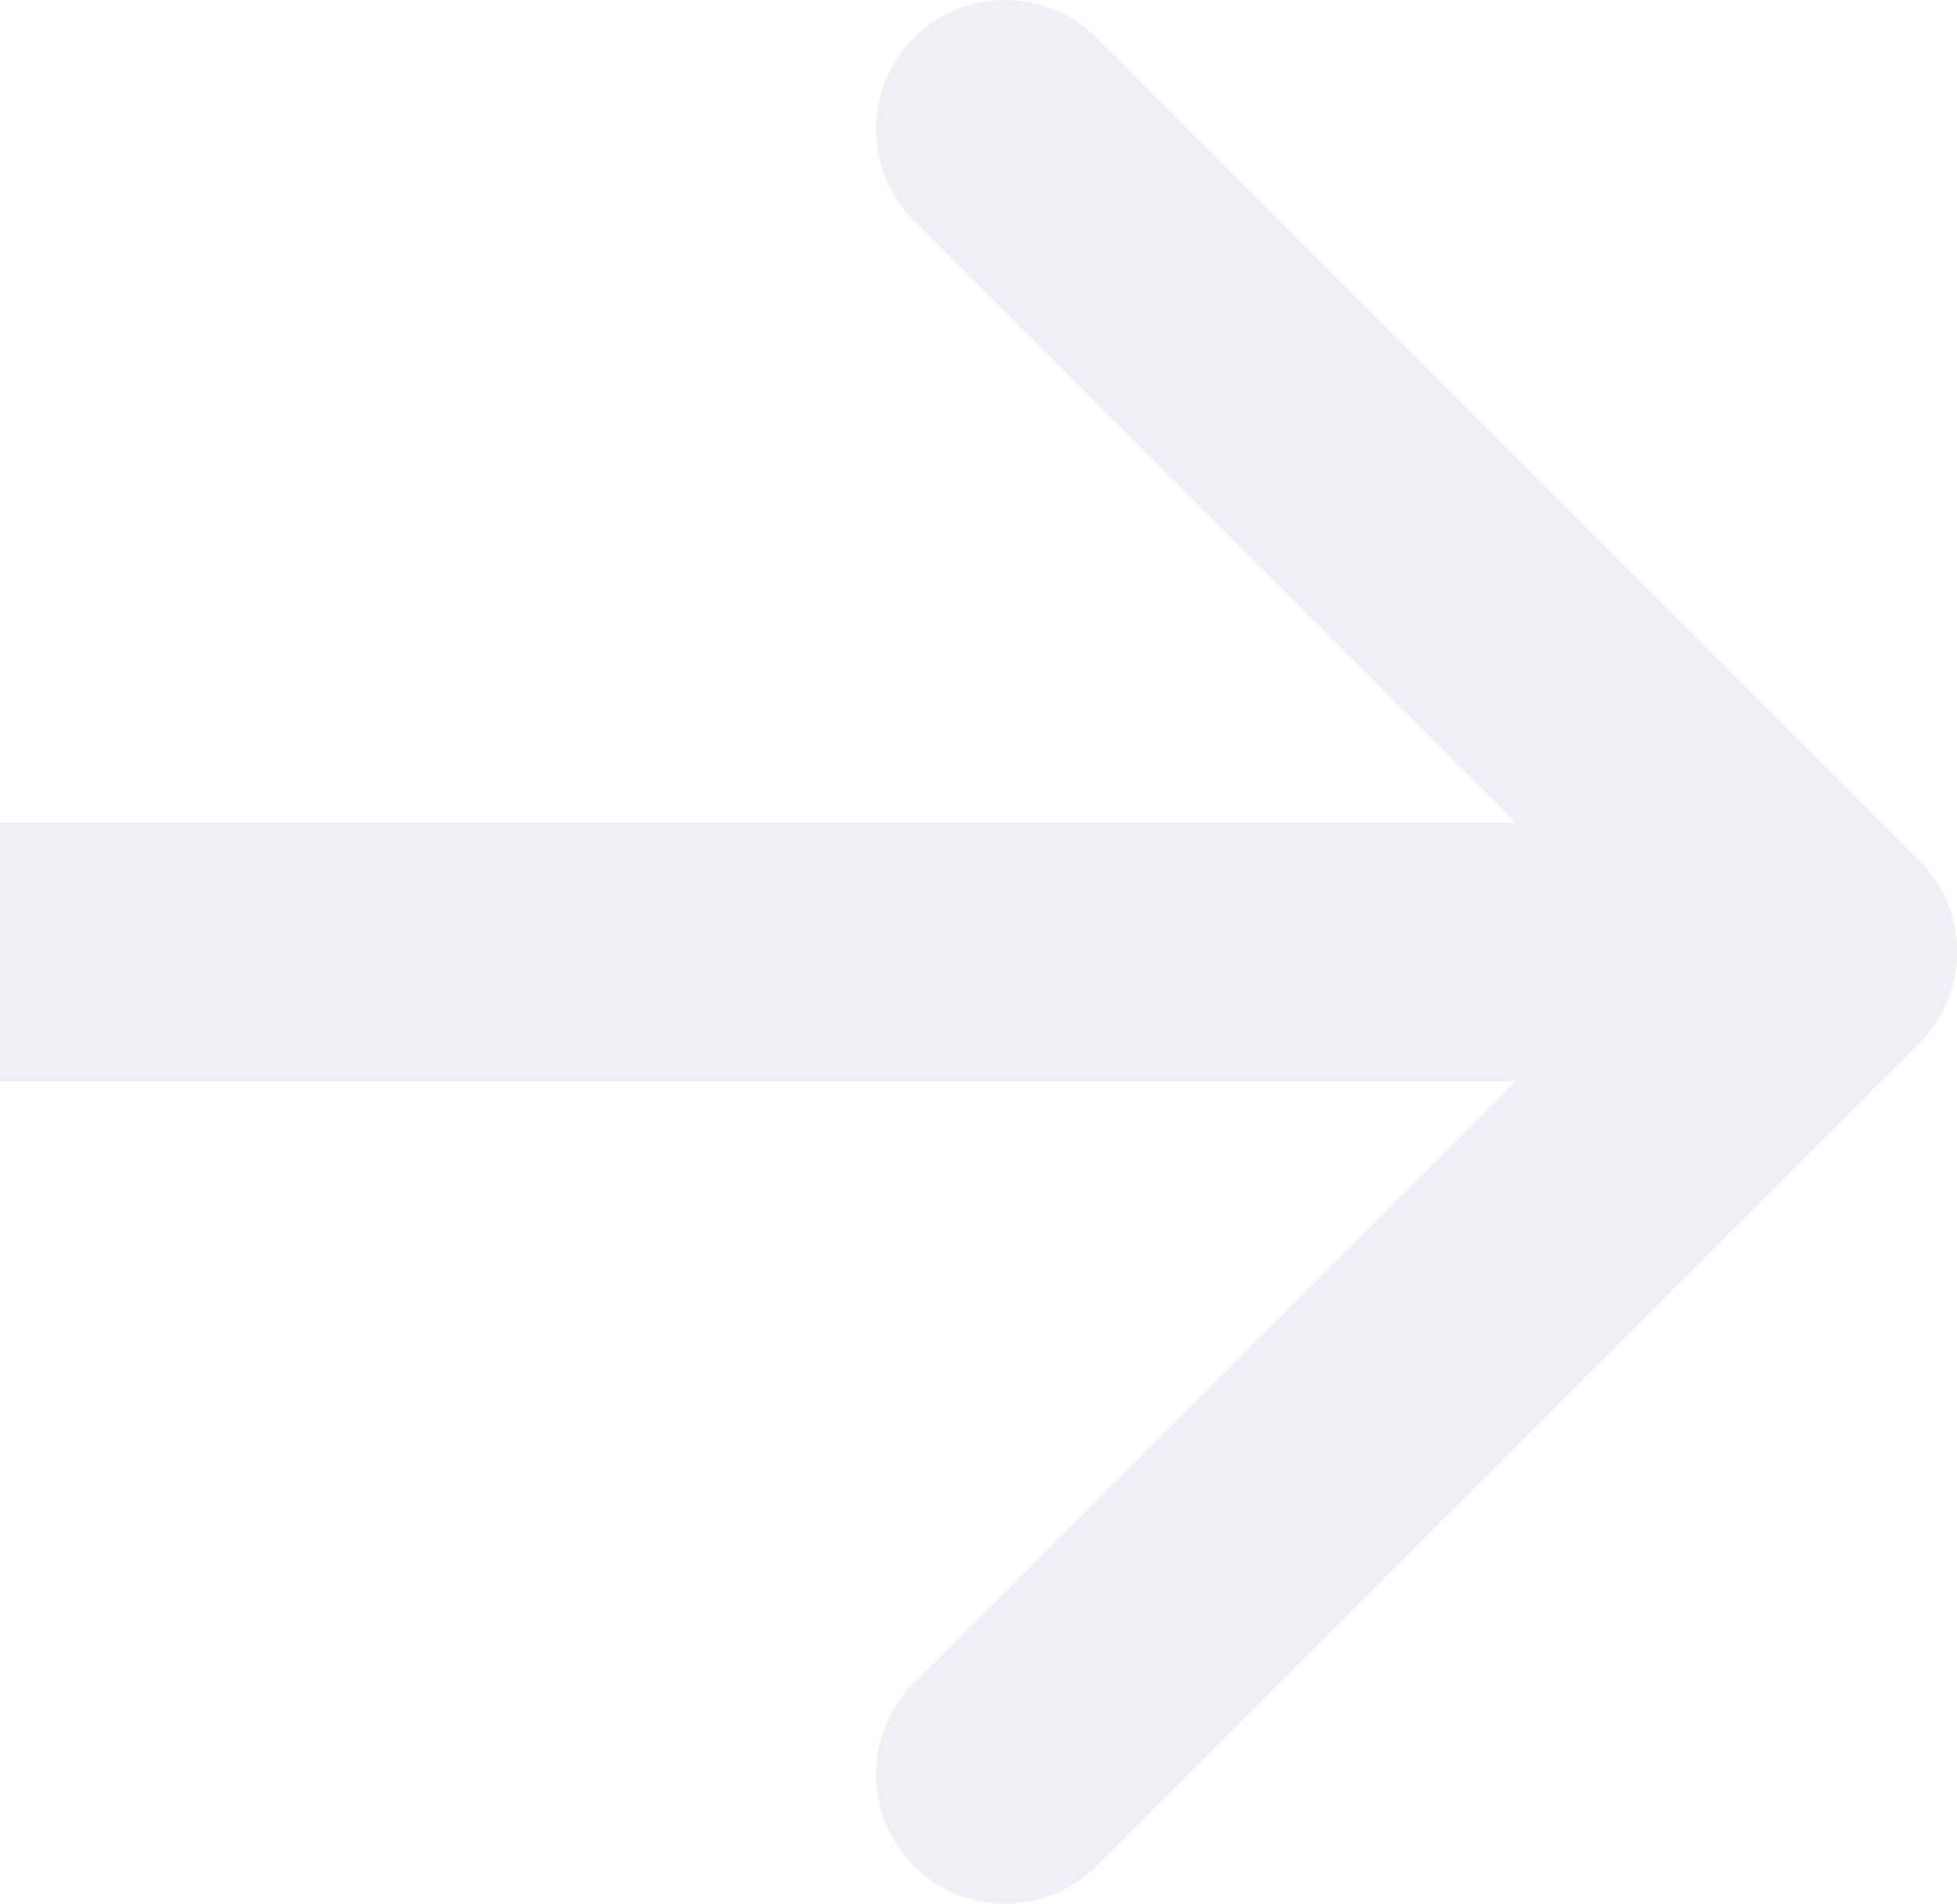
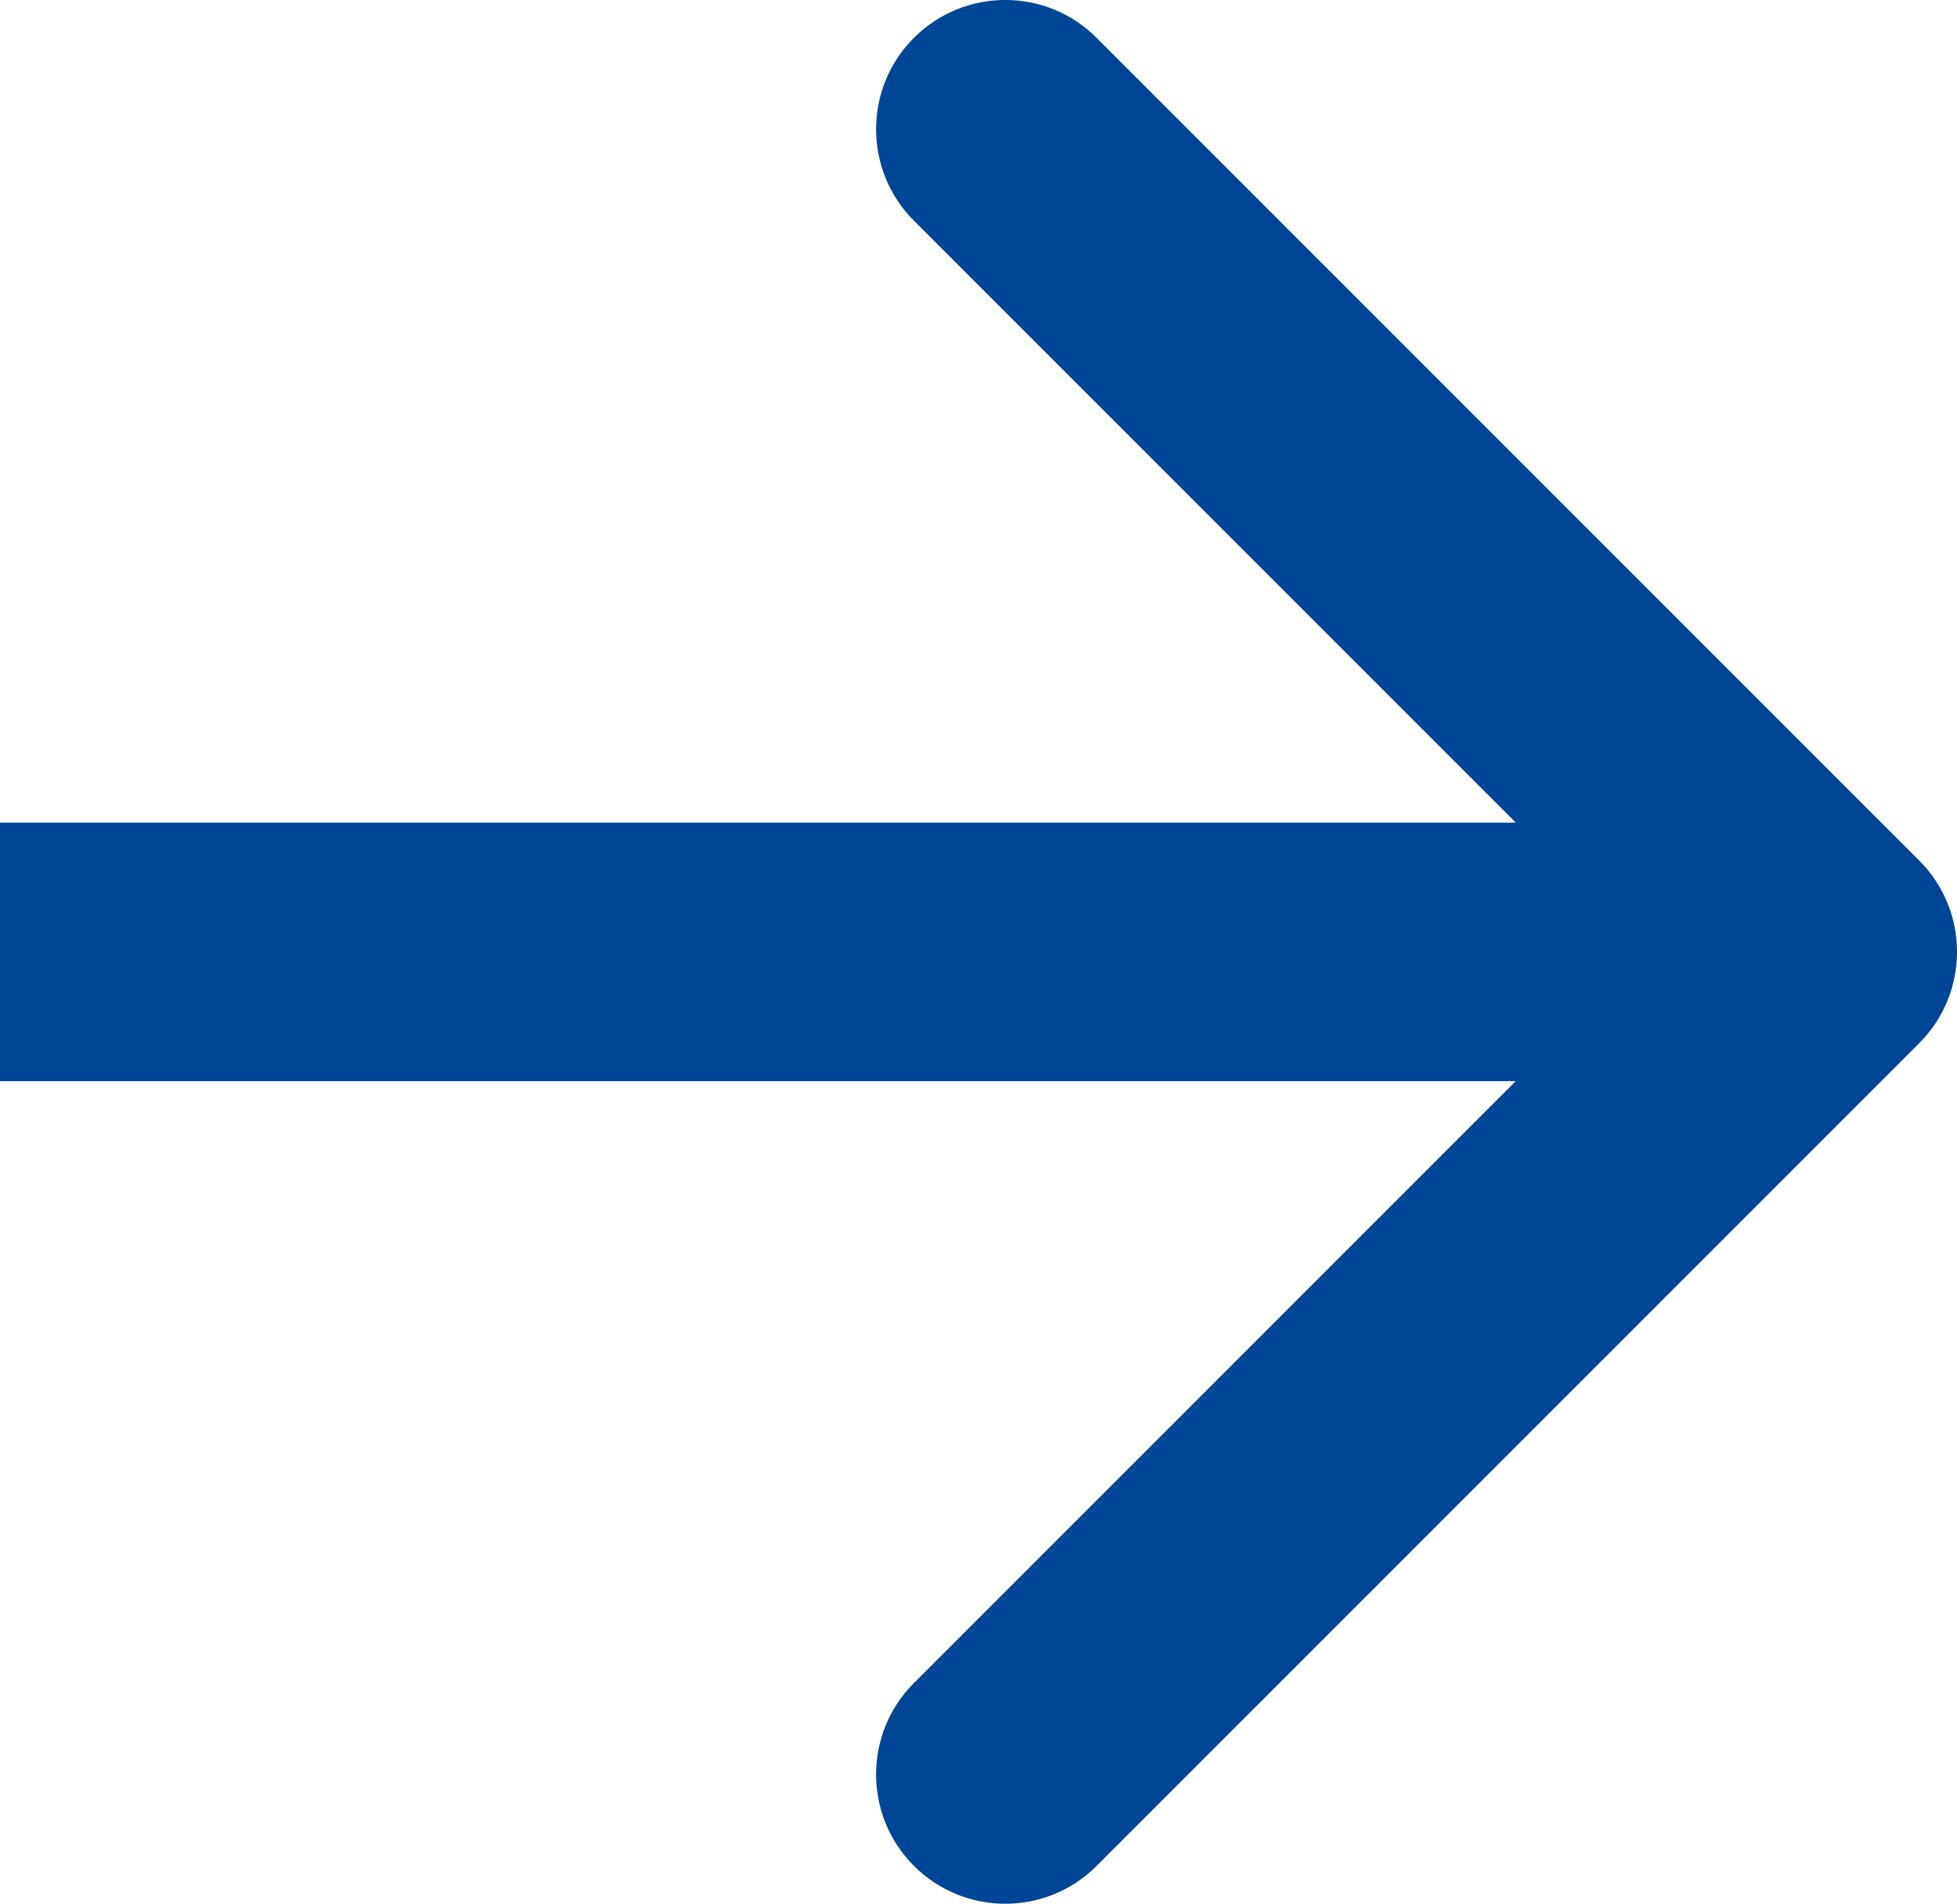
<svg xmlns="http://www.w3.org/2000/svg" preserveAspectRatio="none" overflow="visible" style="display: block;" width="15.142" height="14.728" viewBox="0 0 15.142 14.728" fill="none">
-   <path id="Arrow 2" d="M14.849 8.071C15.24 7.681 15.24 7.047 14.849 6.657L8.485 0.293C8.095 -0.098 7.462 -0.098 7.071 0.293C6.681 0.683 6.681 1.317 7.071 1.707L12.728 7.364L7.071 13.021C6.681 13.411 6.681 14.044 7.071 14.435C7.462 14.826 8.095 14.826 8.485 14.435L14.849 8.071ZM0 7.364V8.364H14.142V7.364V6.364H0V7.364Z" fill="#EFF0F6" />
+   <path id="Arrow 2" d="M0 7.364V8.364H14.142V7.364V6.364H0V7.364ZM14.849 8.071C15.24 7.681 15.24 7.047 14.849 6.657L8.485 0.293C8.095 -0.098 7.462 -0.098 7.071 0.293C6.681 0.683 6.681 1.317 7.071 1.707L12.728 7.364L7.071 13.021C6.681 13.411 6.681 14.044 7.071 14.435C7.462 14.826 8.095 14.826 8.485 14.435L14.849 8.071Z" fill="#004696" />
</svg>
